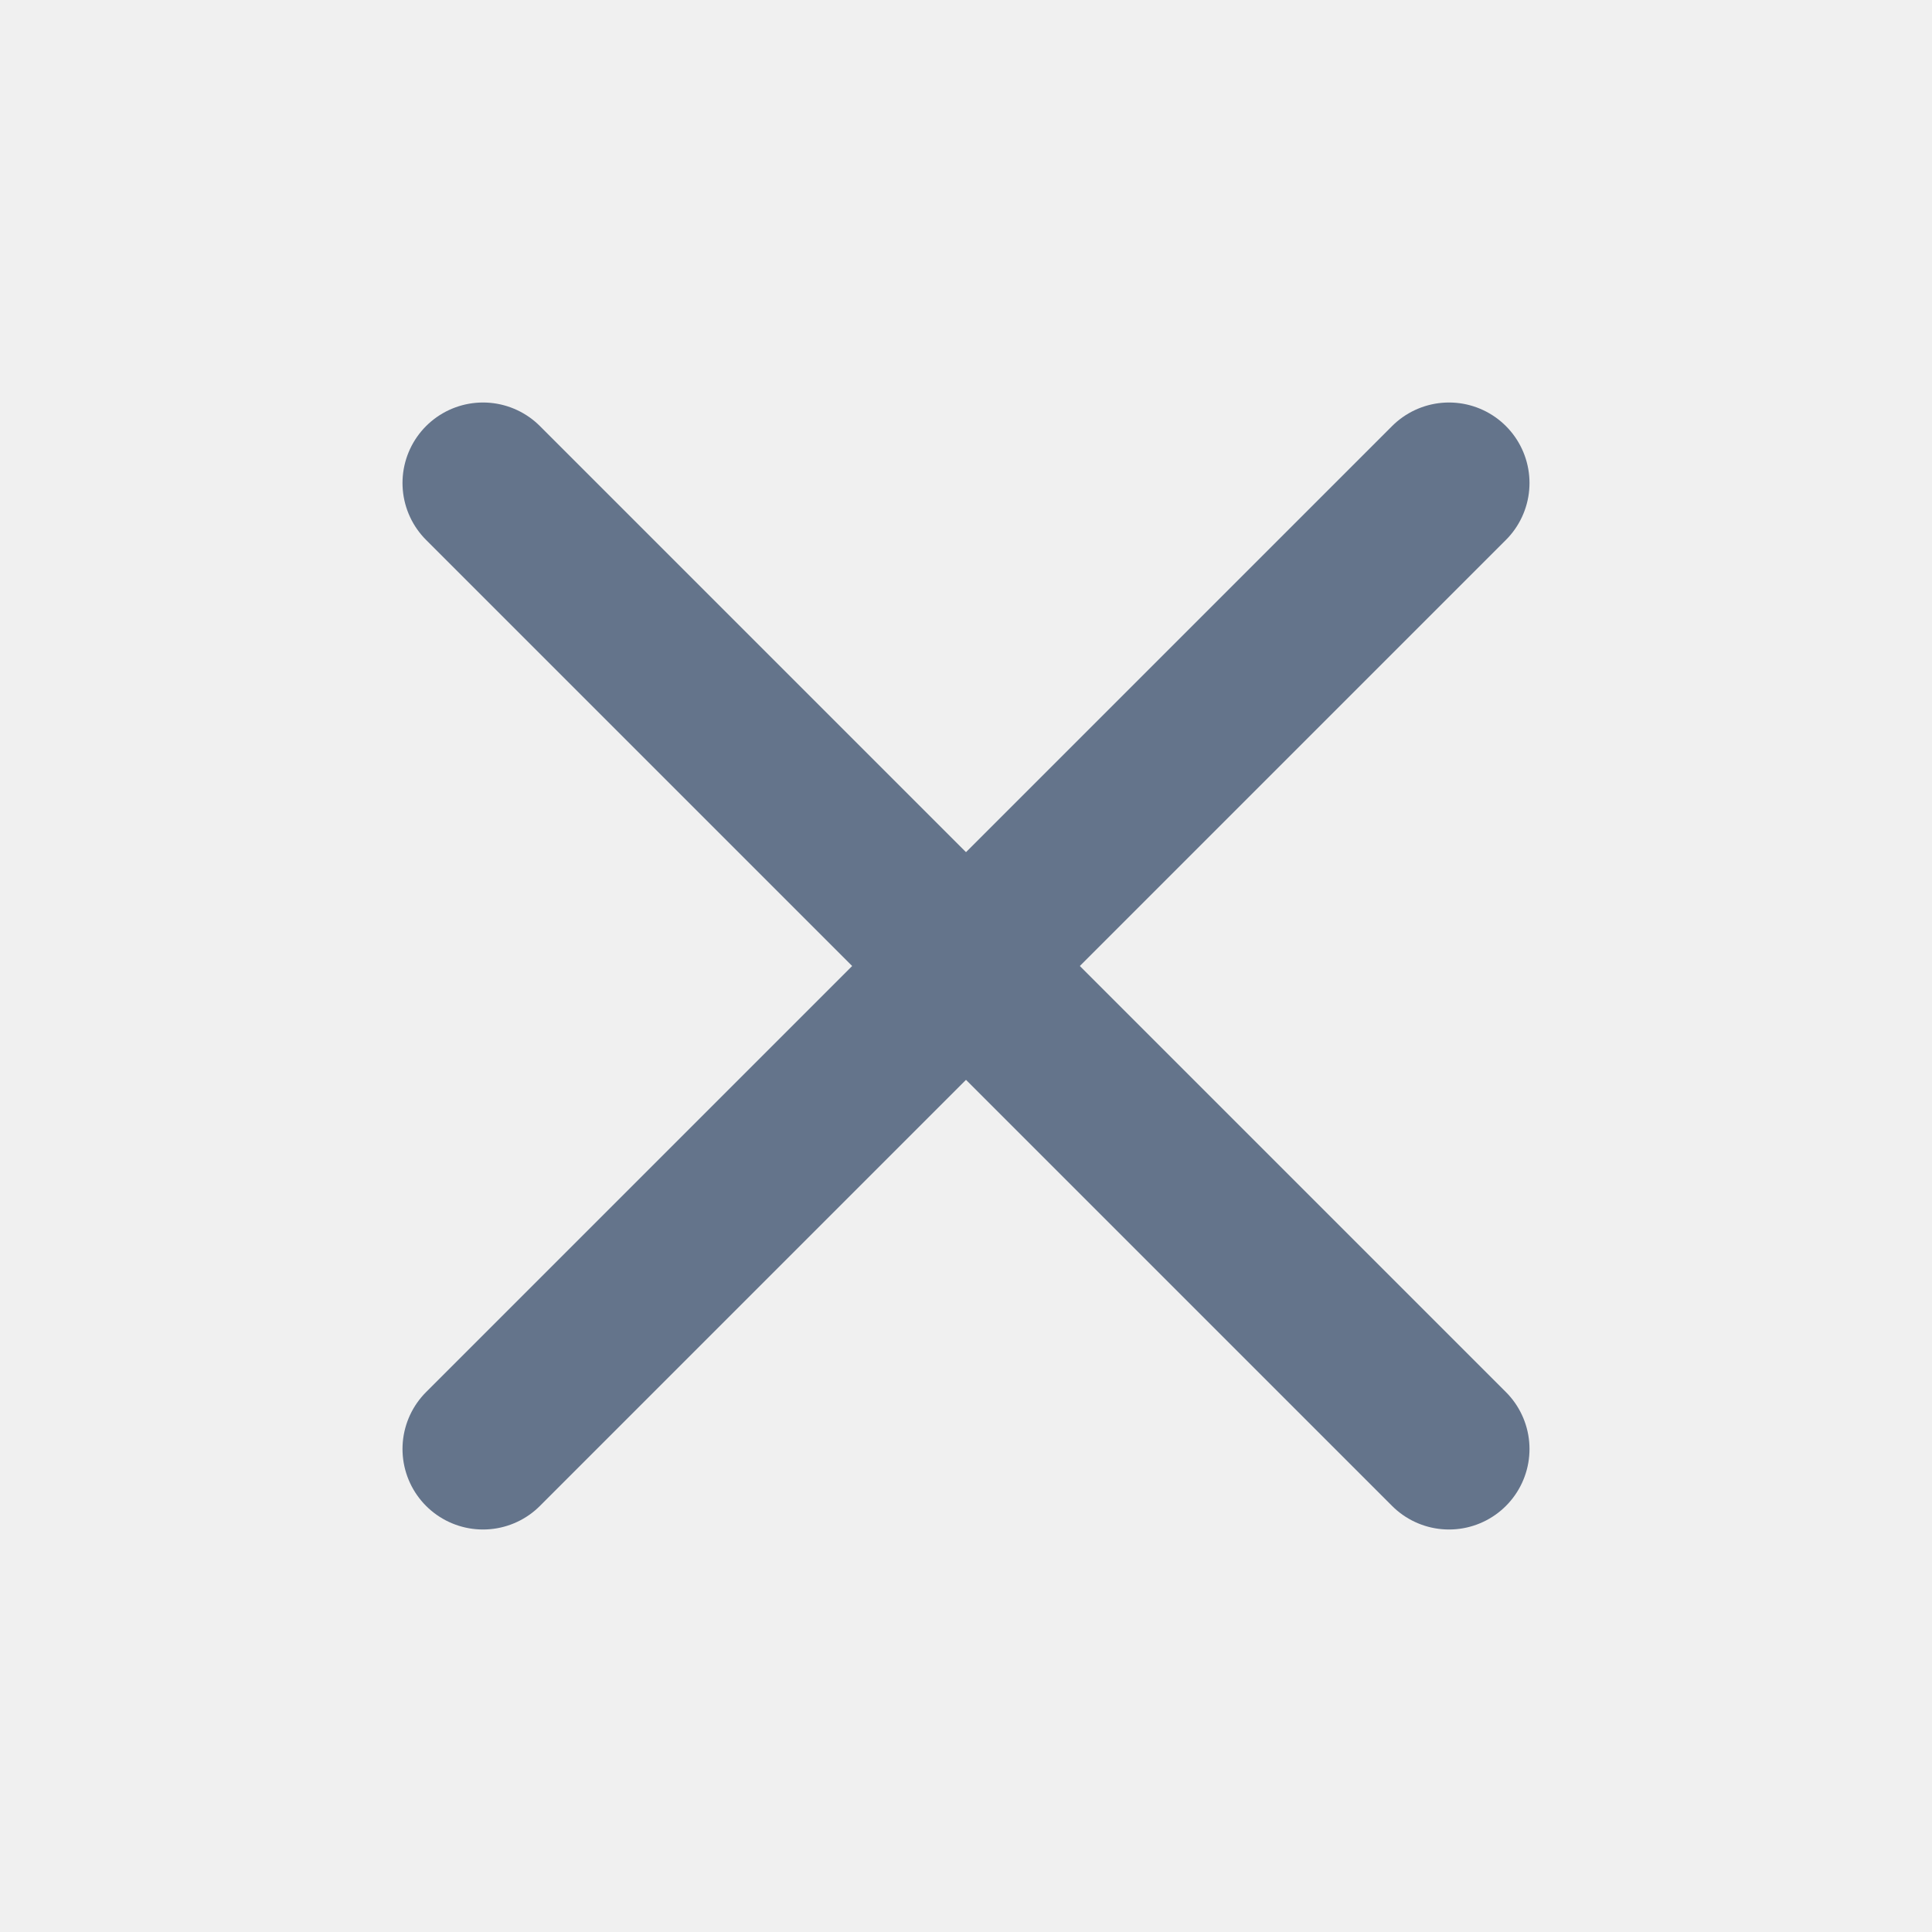
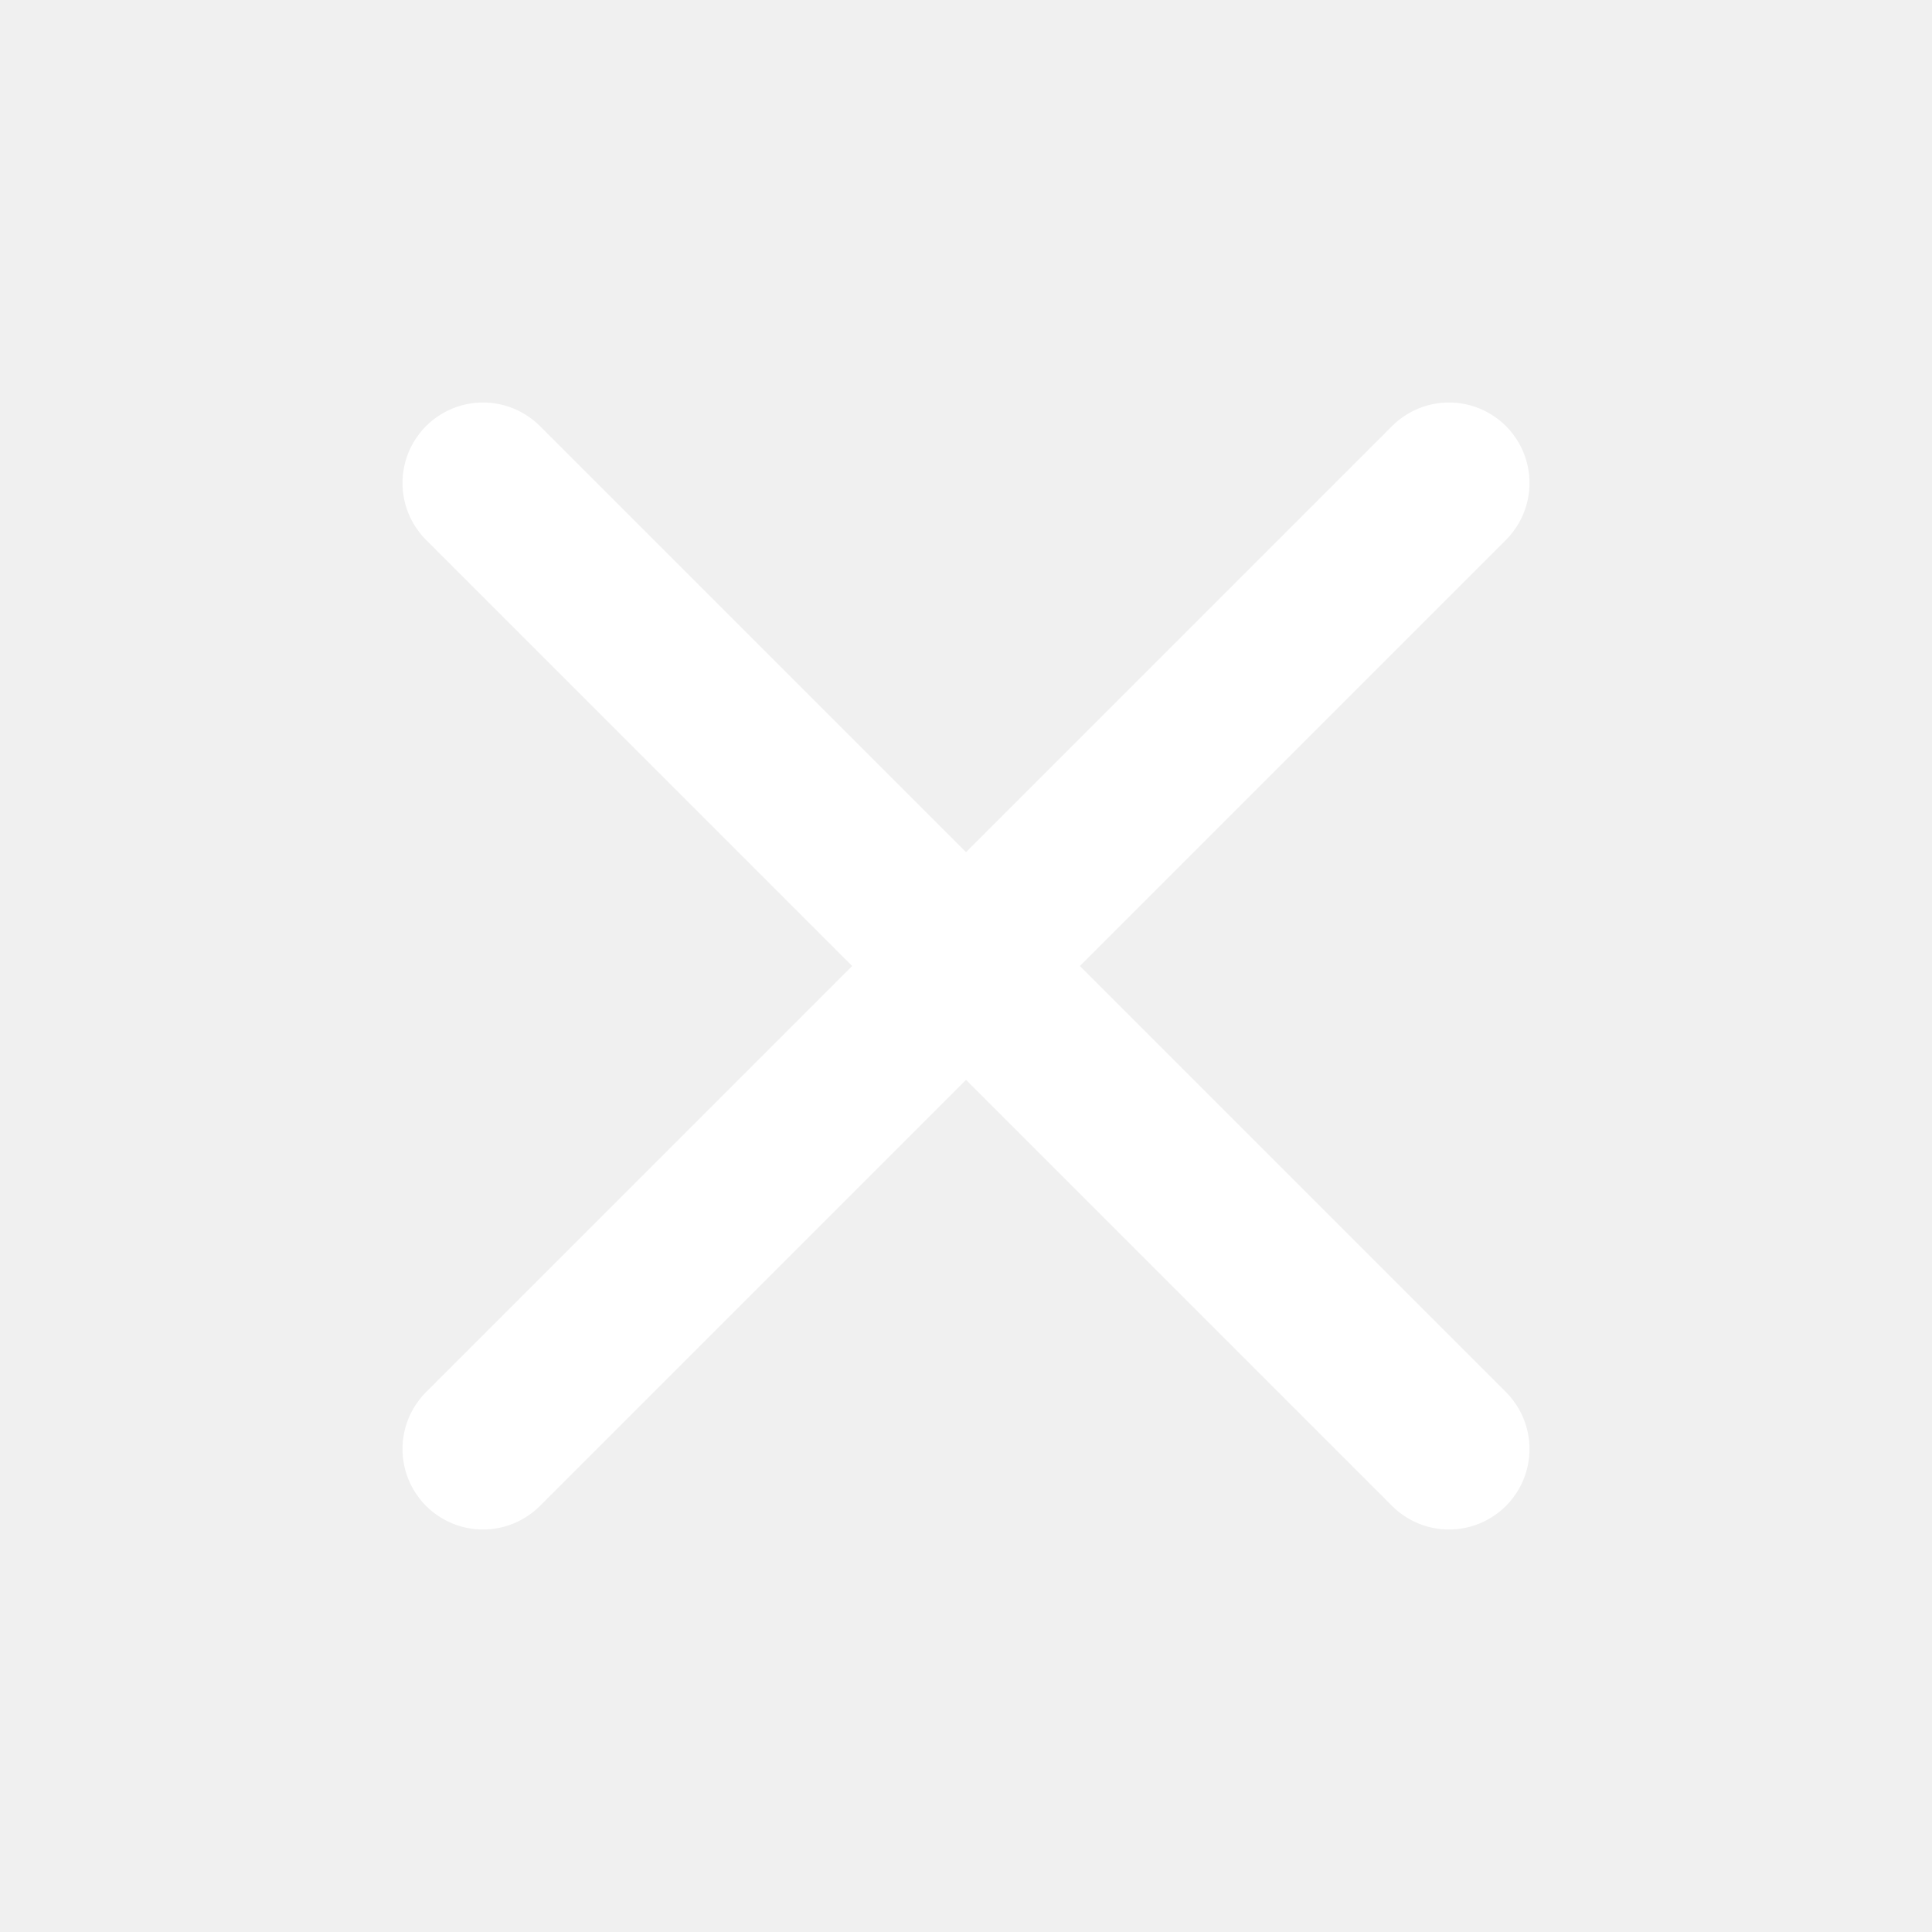
<svg xmlns="http://www.w3.org/2000/svg" width="current" height="current" viewBox="0 0 24 24" fill="none">
-   <path d="M18 6L6 18" stroke="#64748B" stroke-width="2" stroke-linecap="round" stroke-linejoin="round" />
-   <path d="M6 6L18 18" stroke="#64748B" stroke-width="2" stroke-linecap="round" stroke-linejoin="round" />
+   <path d="M18 6L6 18" stroke="#ffffff" stroke-width="2" stroke-linecap="round" stroke-linejoin="round" />
+   <path d="M6 6L18 18" stroke="#ffffff" stroke-width="2" stroke-linecap="round" stroke-linejoin="round" />
</svg>
